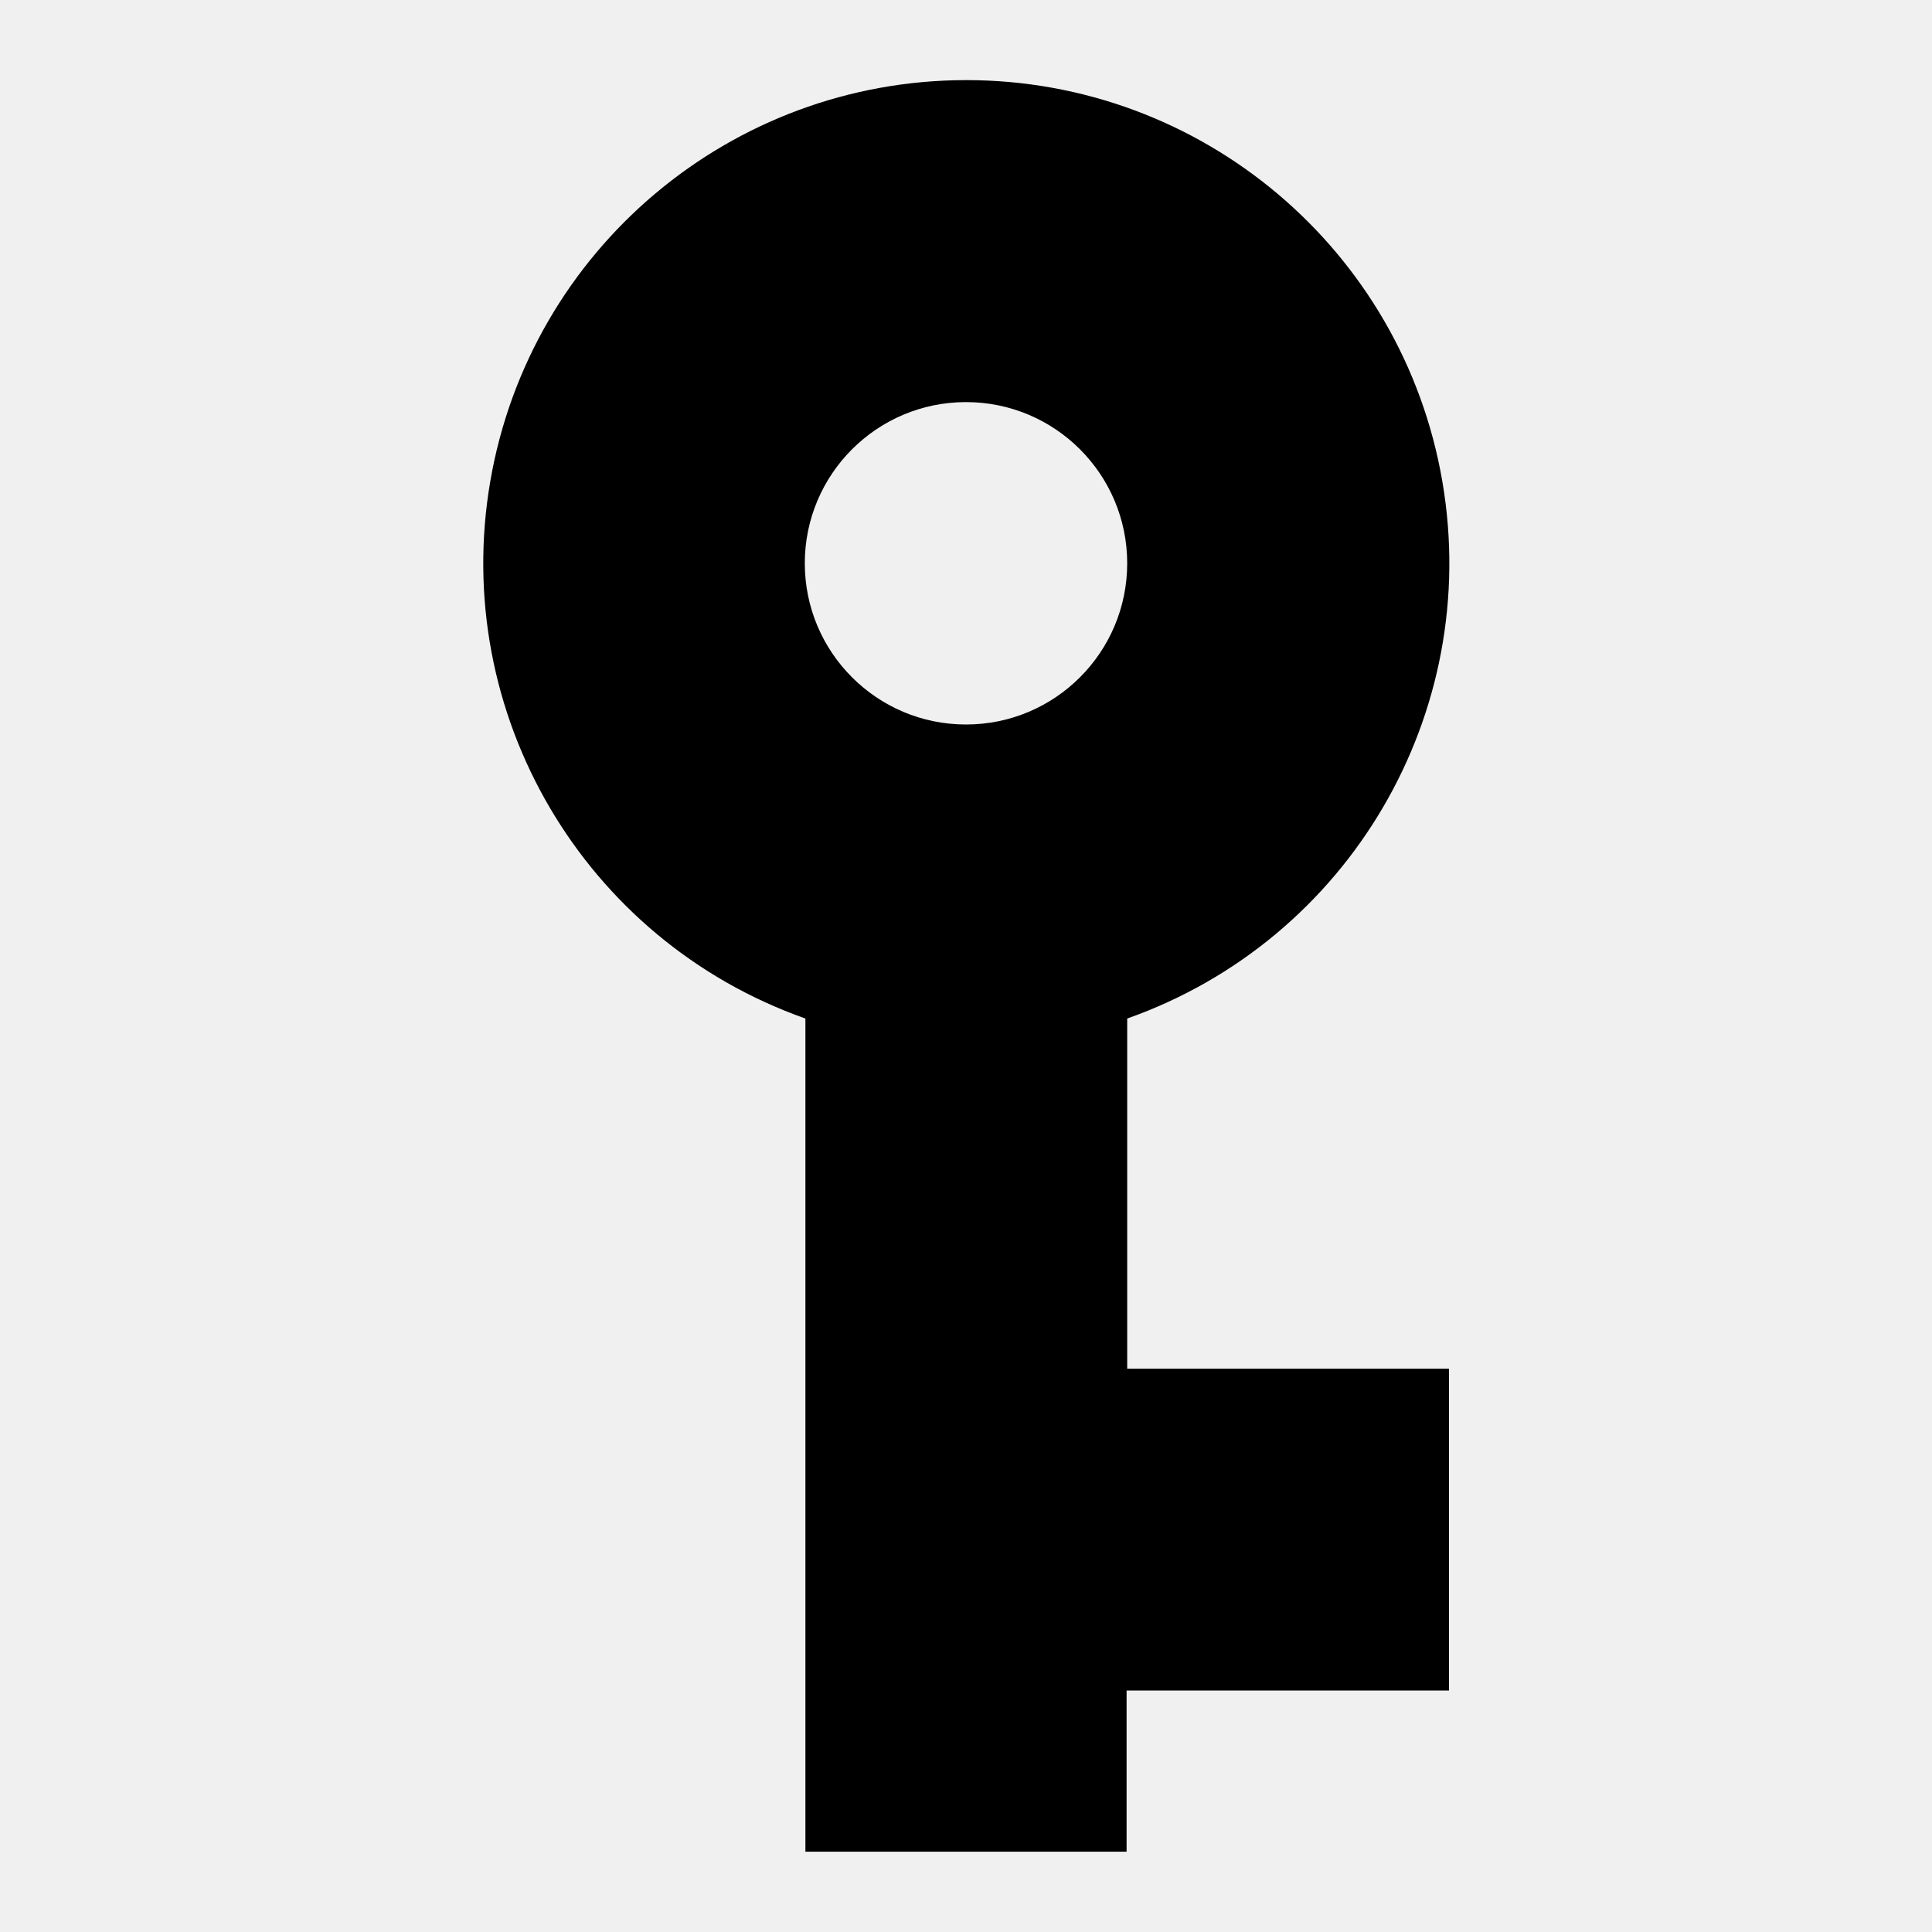
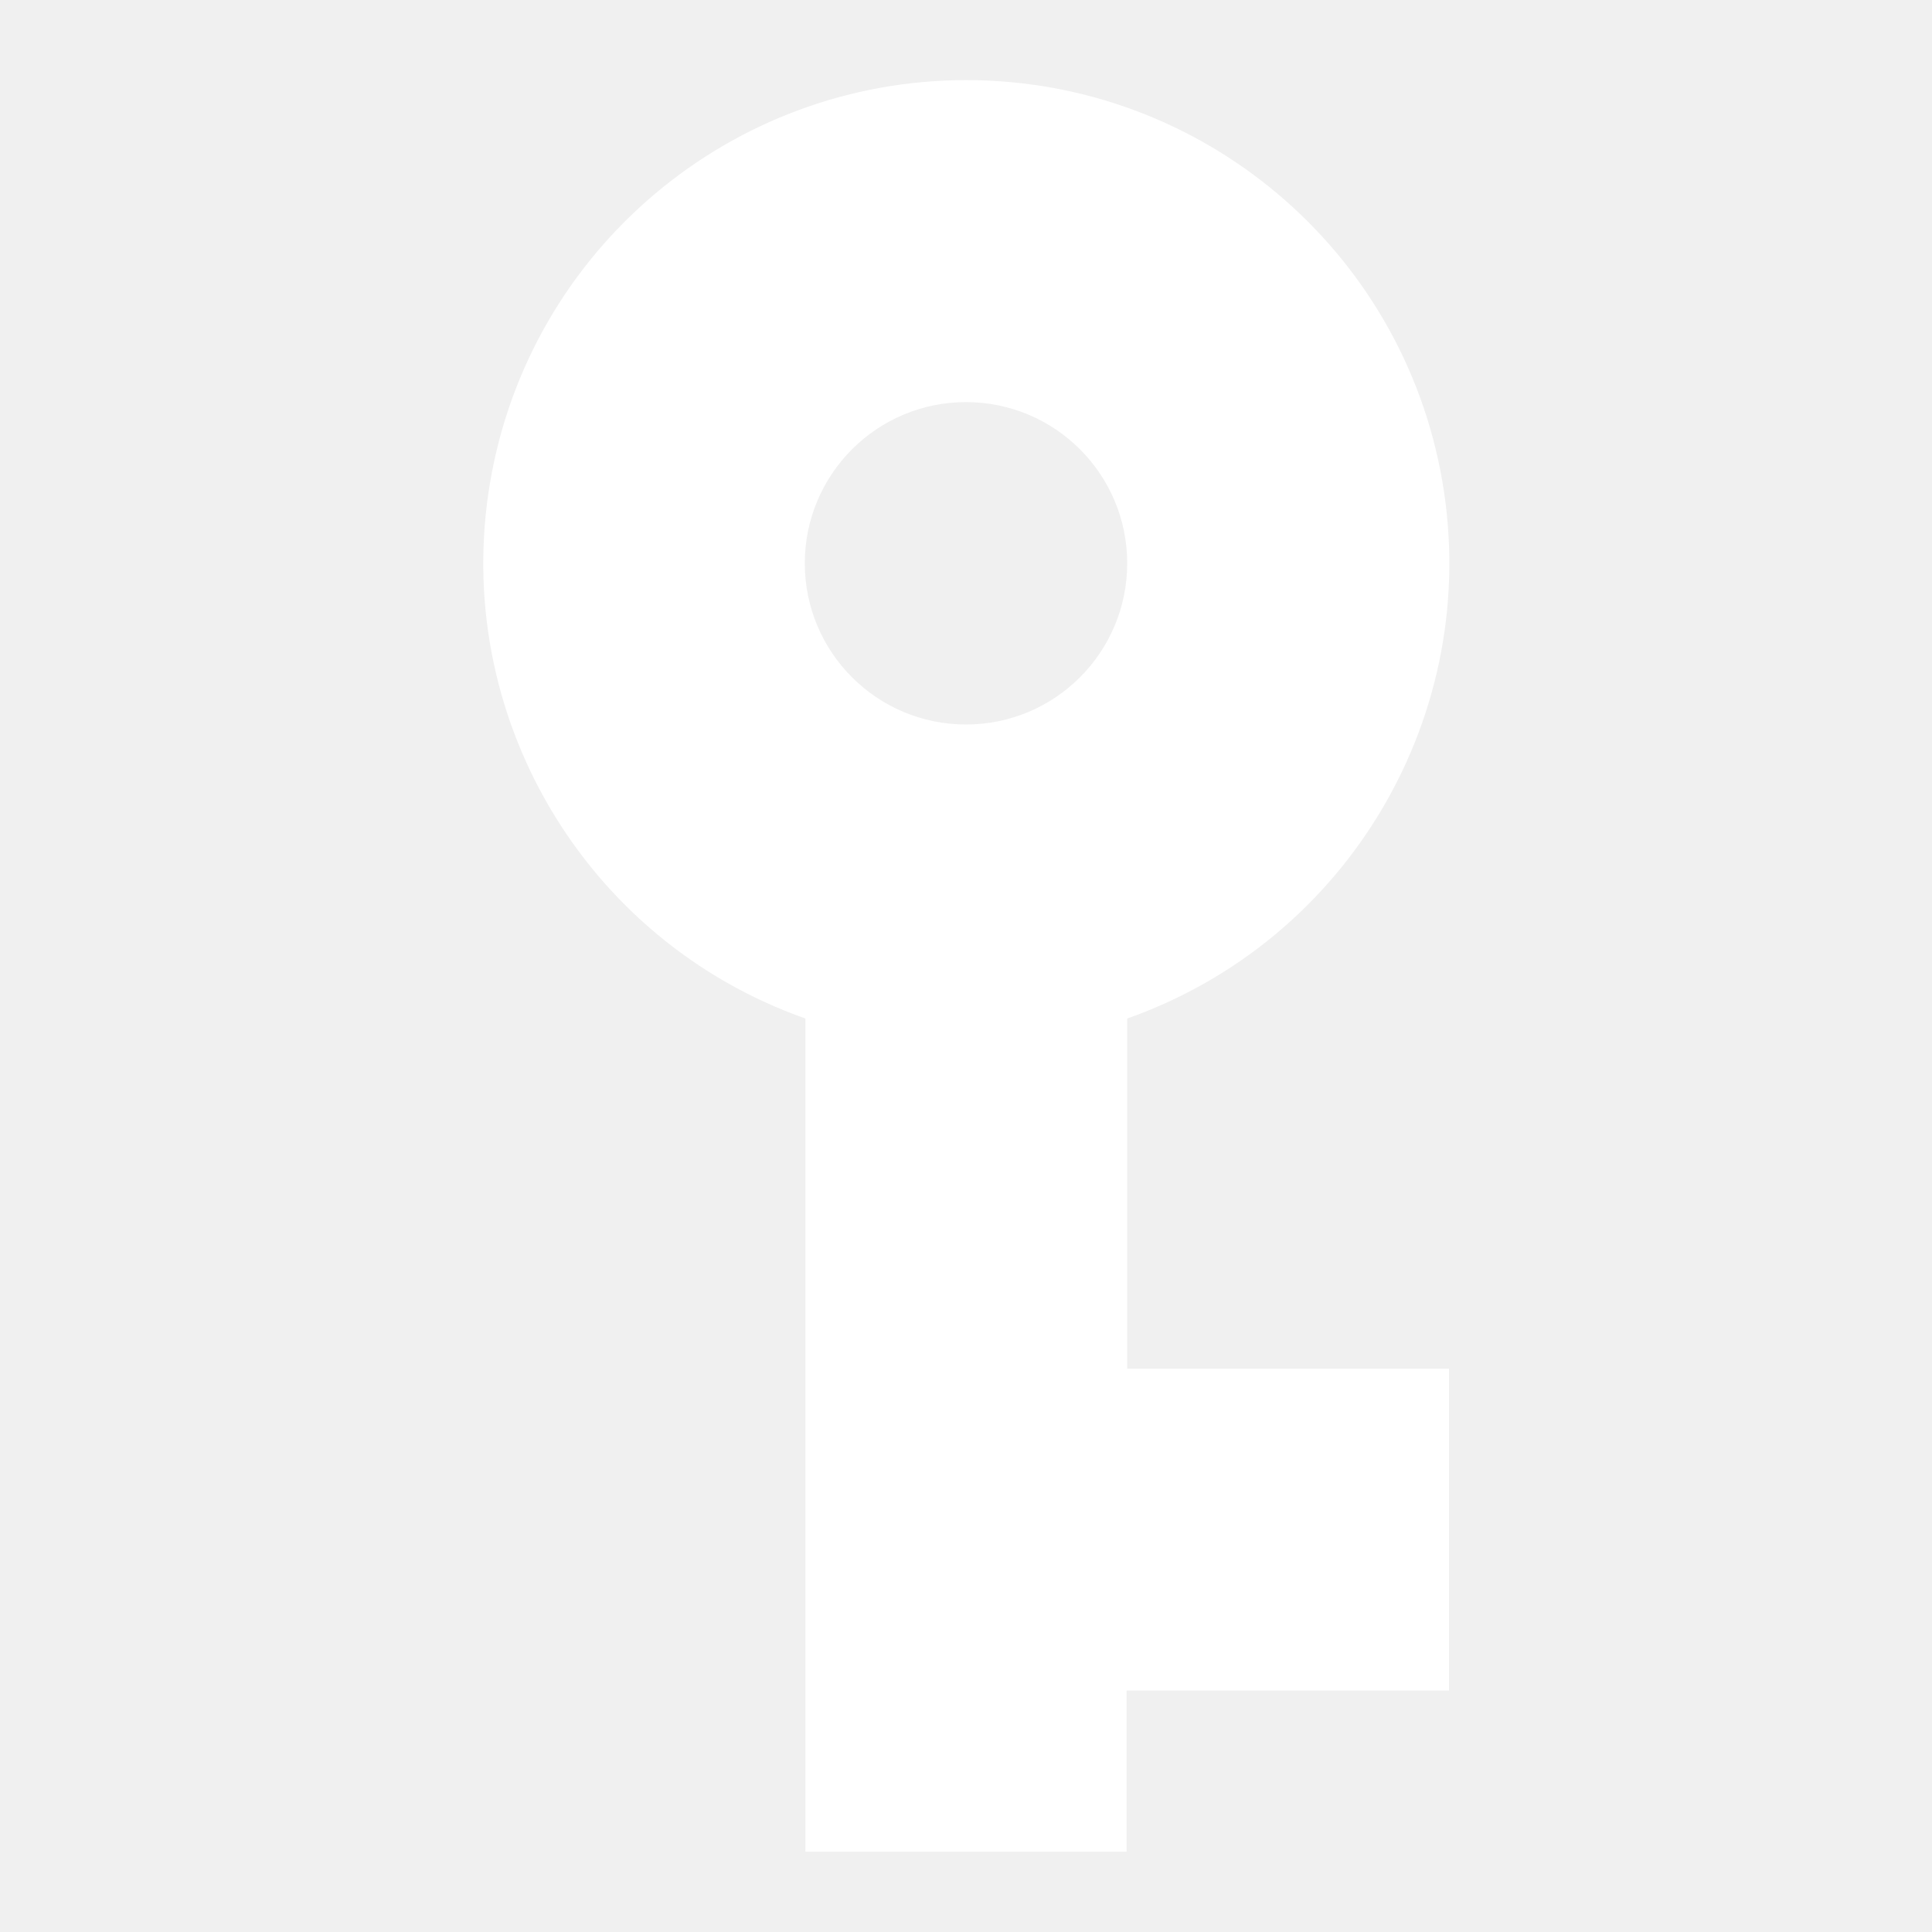
- <svg xmlns="http://www.w3.org/2000/svg" id="Layer_1" data-name="Layer 1" viewBox="0 0 32 32">
+ <svg xmlns="http://www.w3.org/2000/svg" id="Layer_1" data-name="Layer 1" viewBox="0 0 32 32" fill="#FFFFFF">
  <path d="M13.33,30.67h5.33V28H24V22.67H18.67v-5.8a8,8,0,1,0-5.33,0v13.8ZM16,12a2.67,2.67,0,1,1,2.67-2.67A2.67,2.67,0,0,1,16,12Z" />
</svg>
